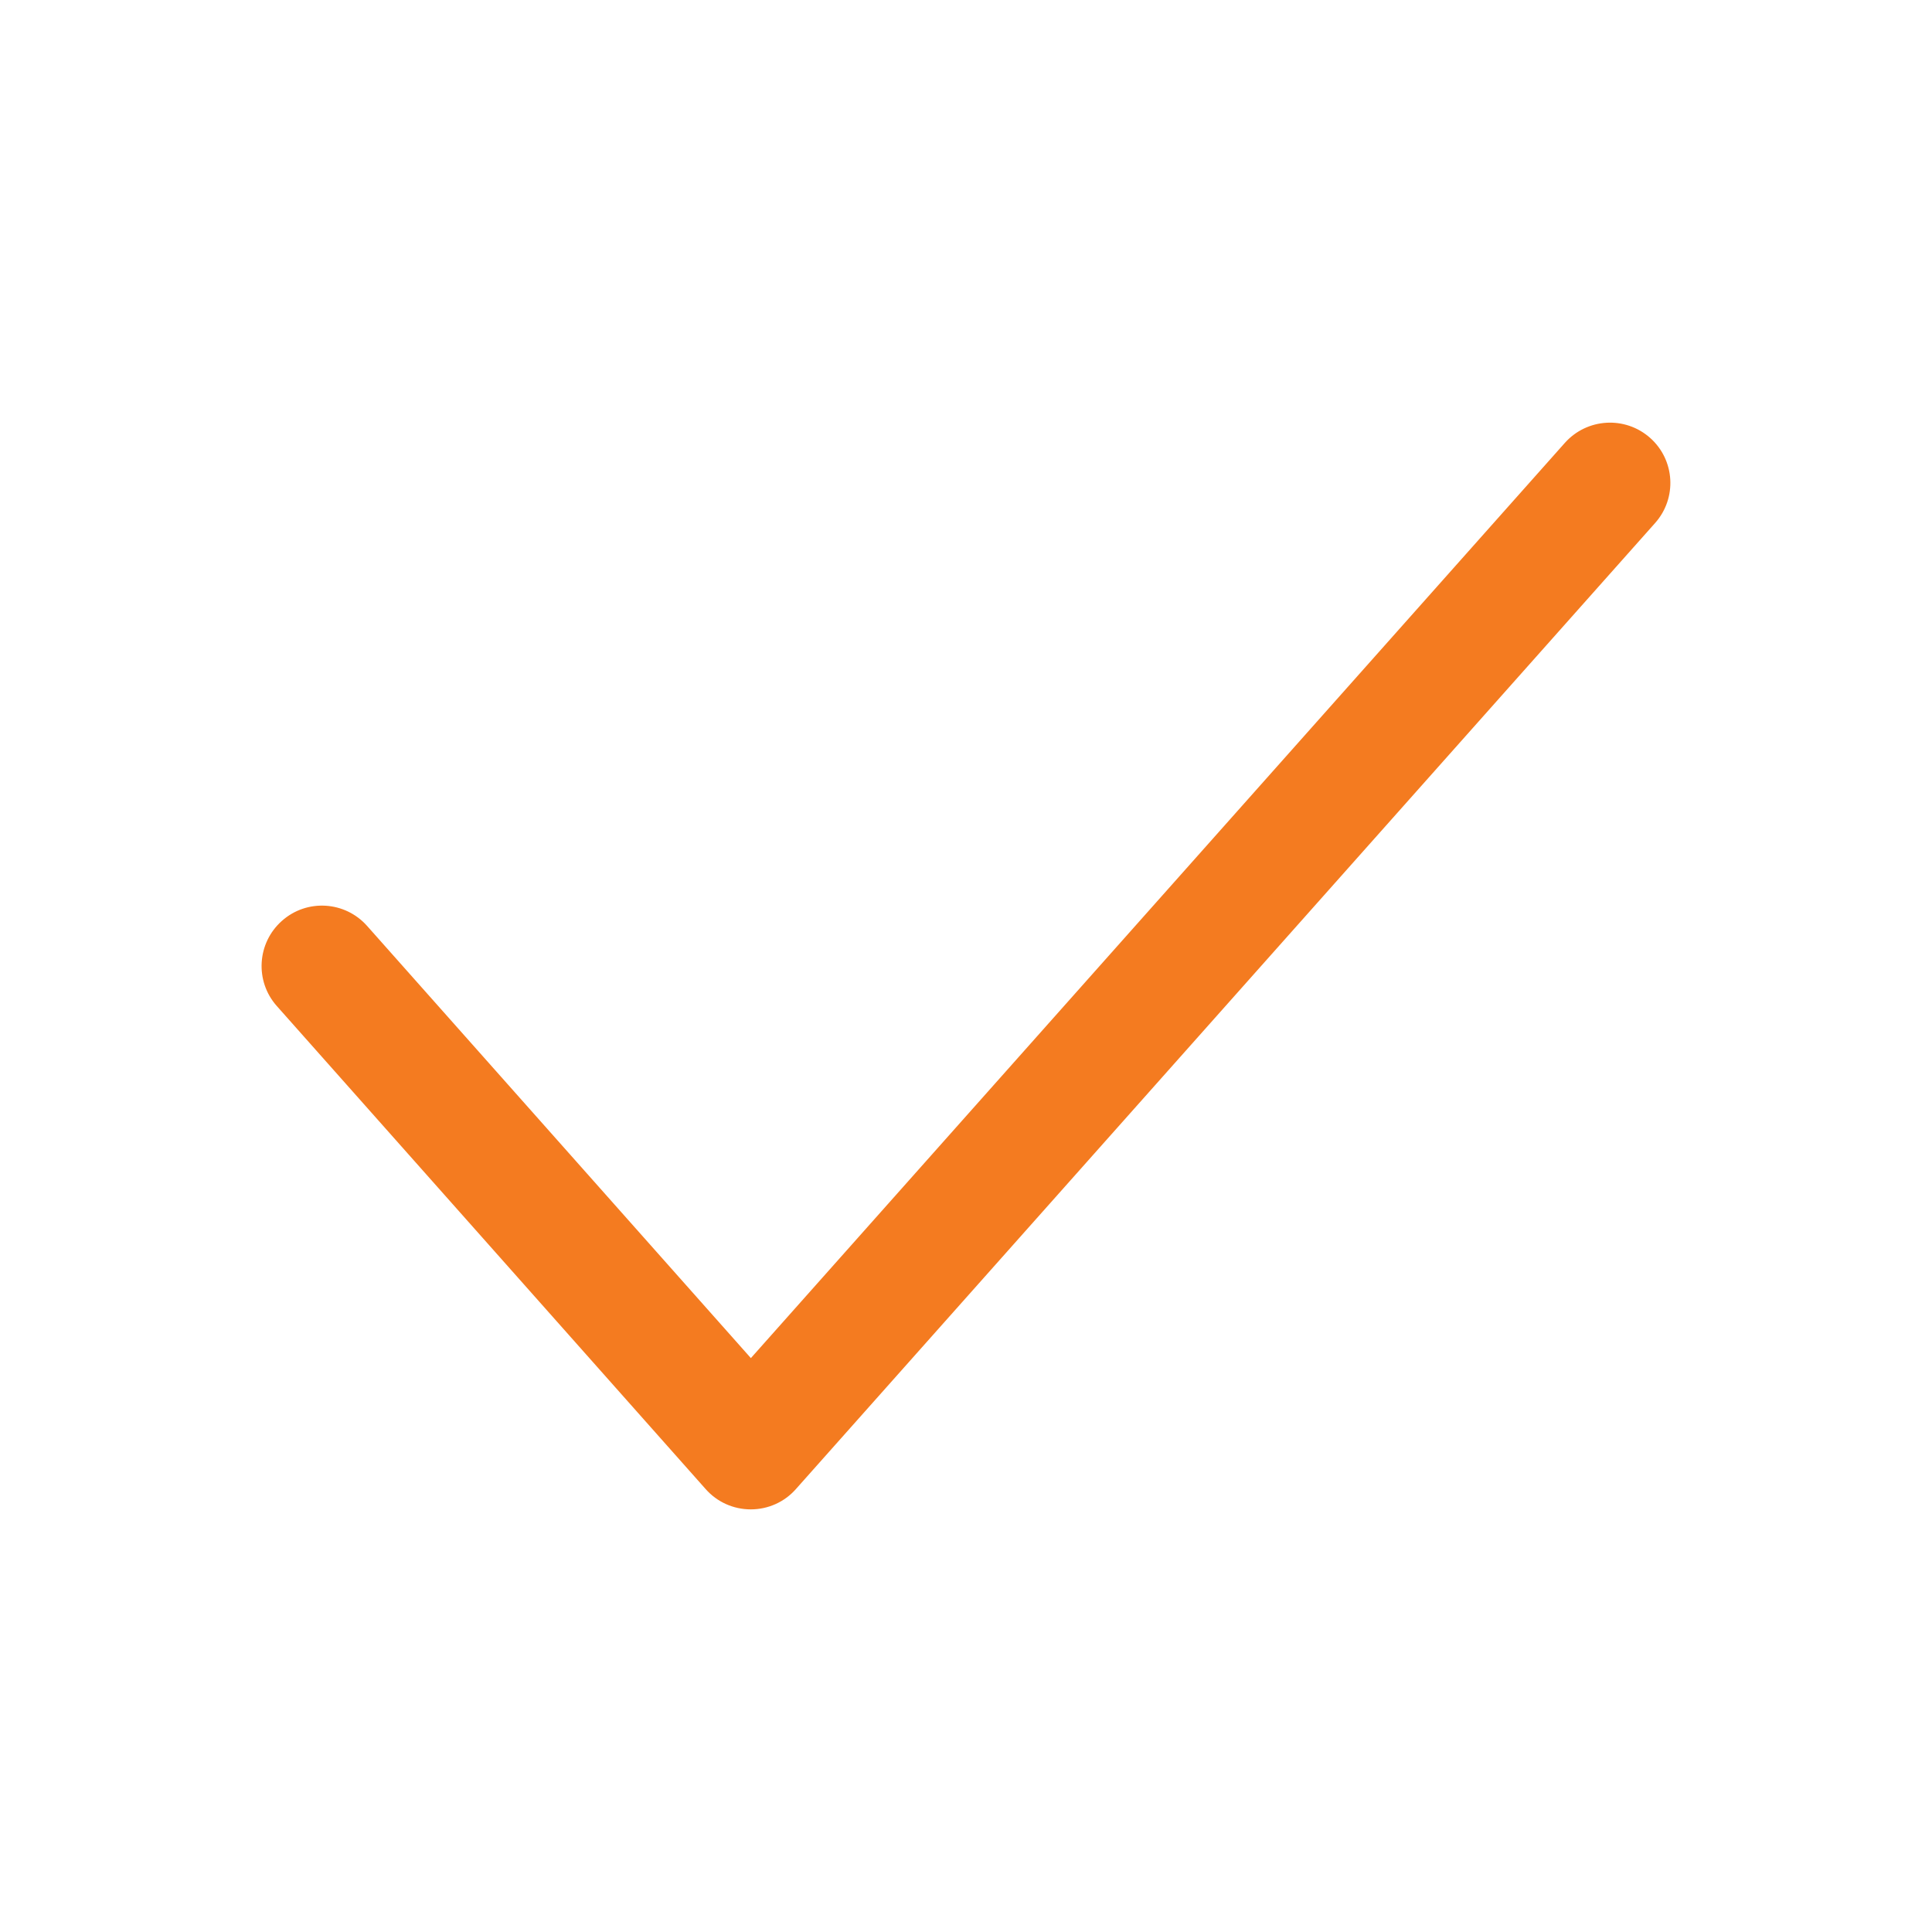
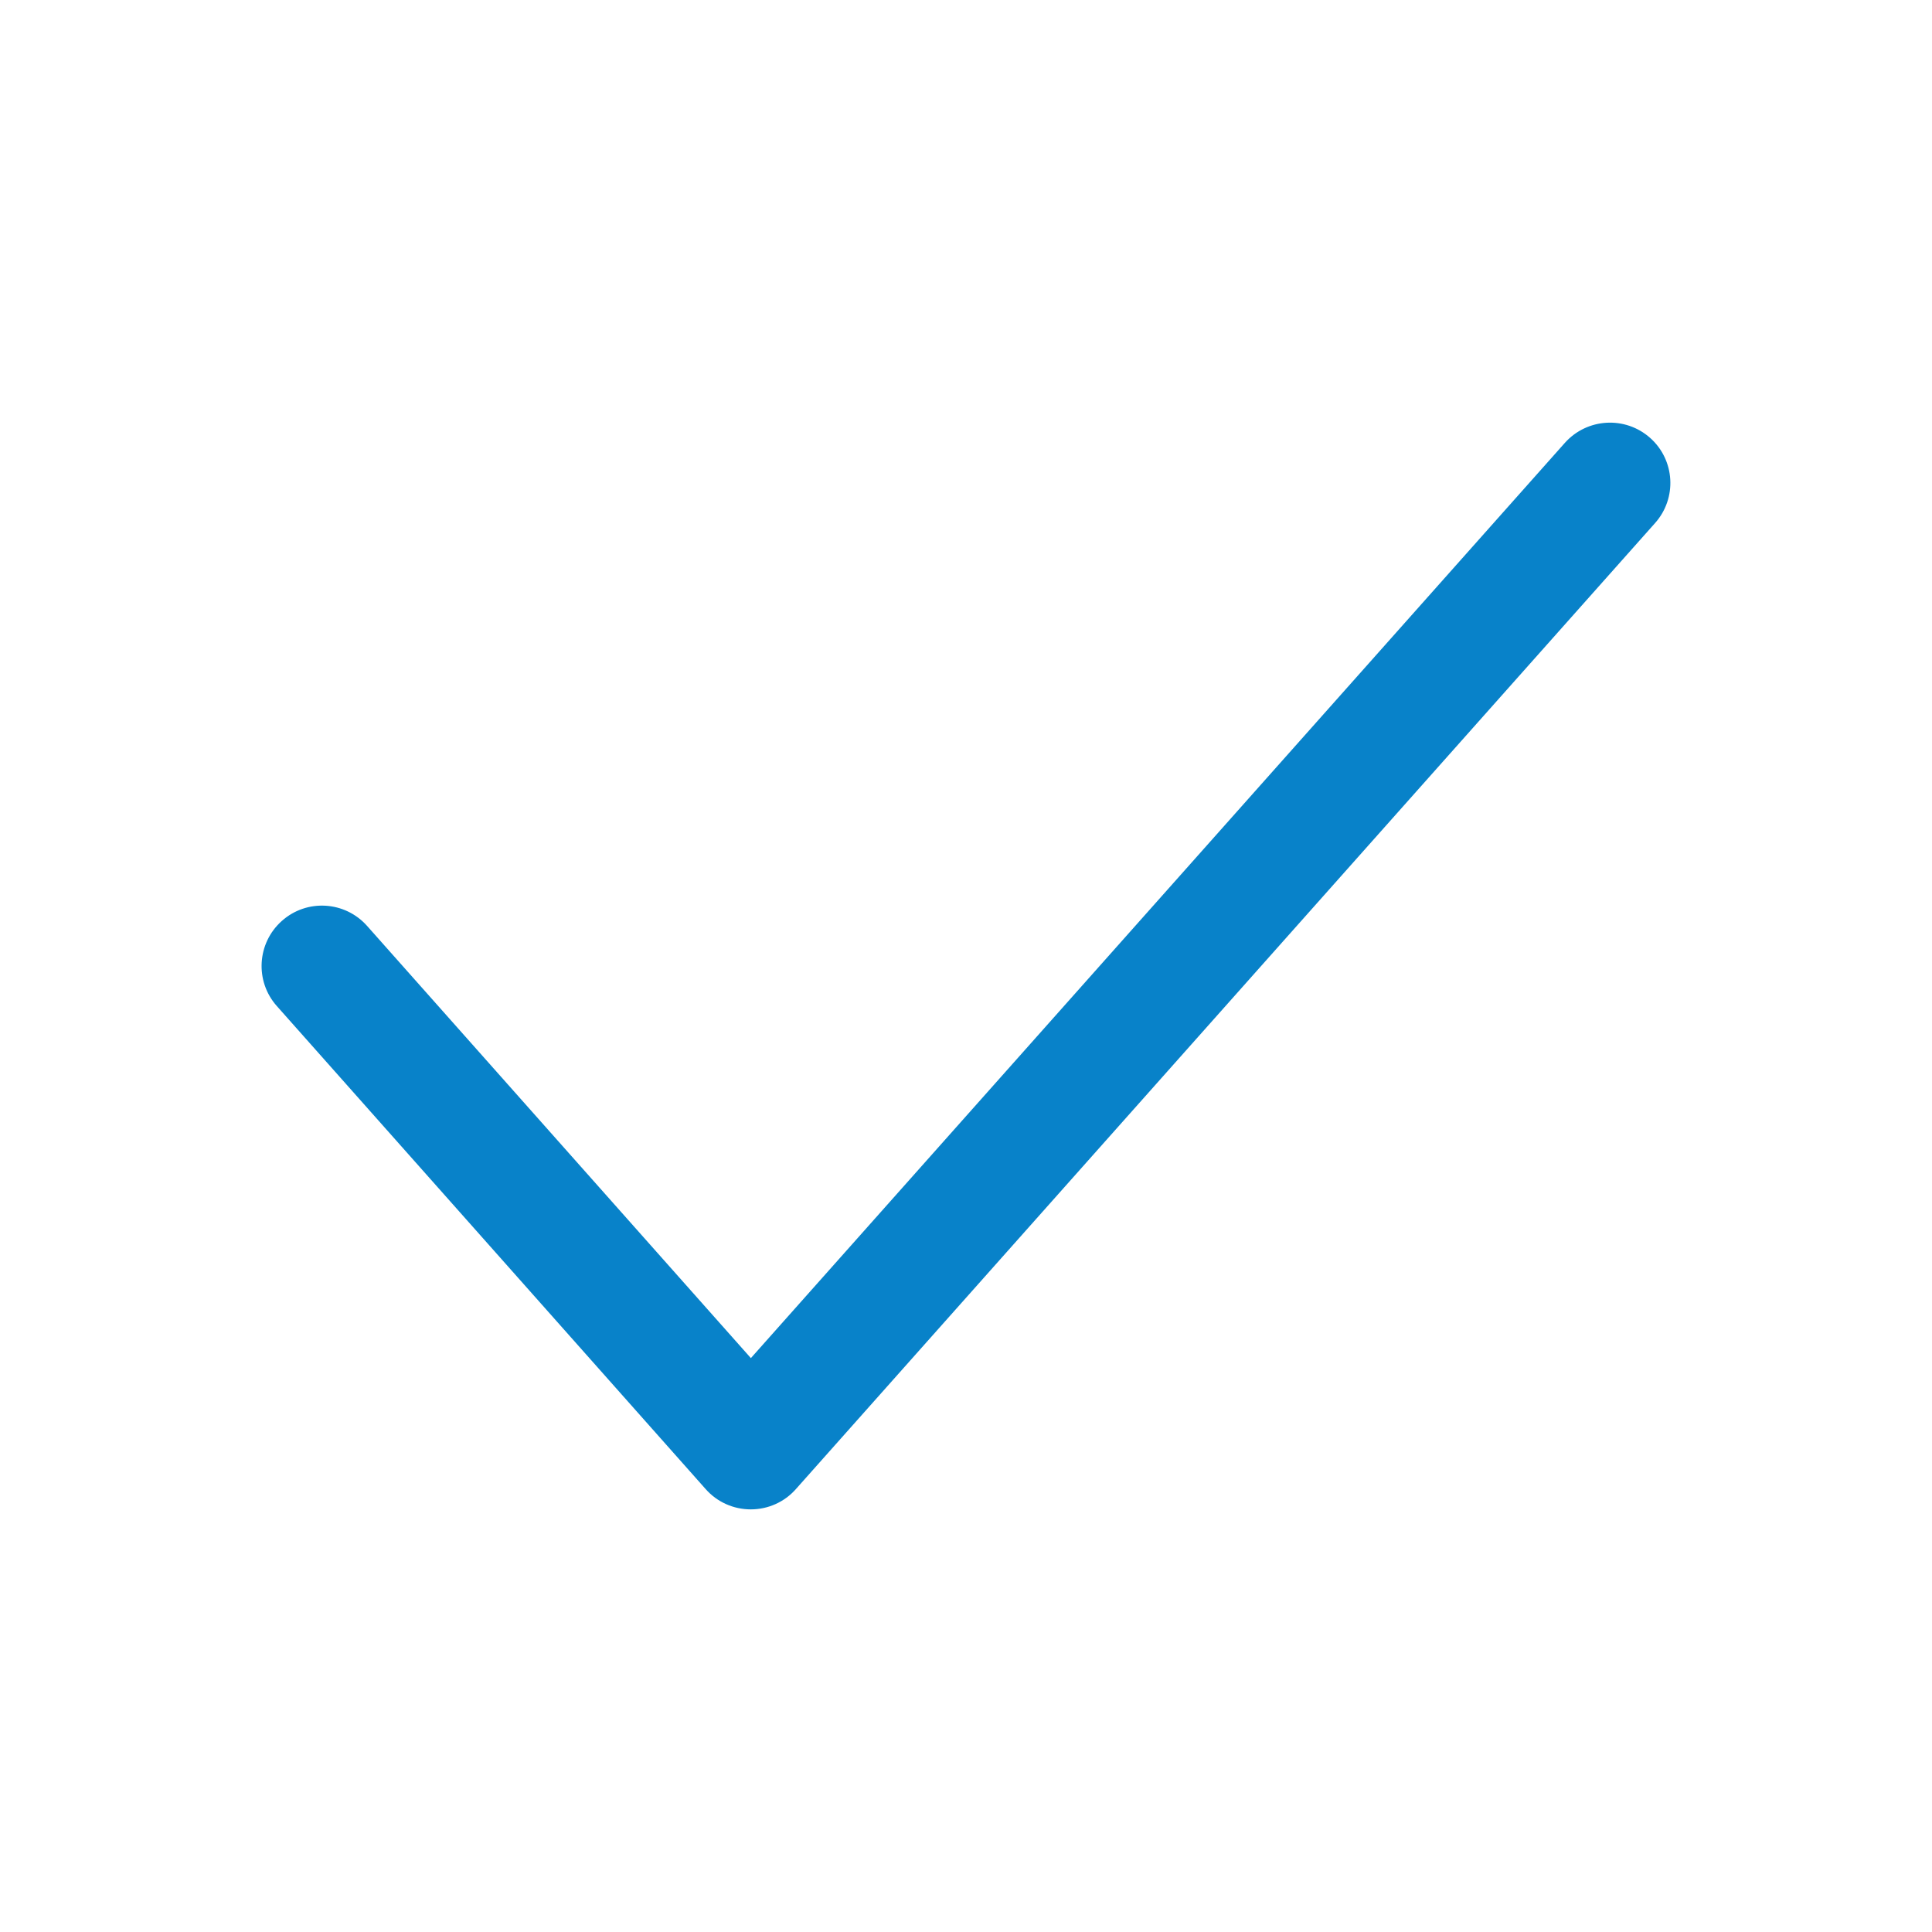
<svg xmlns="http://www.w3.org/2000/svg" width="20" height="20" viewBox="0 0 20 20" fill="none">
-   <path fill-rule="evenodd" clip-rule="evenodd" d="M17.082 4.533C17.34 4.762 17.363 5.157 17.133 5.415L8.239 15.415C8.121 15.549 7.951 15.625 7.772 15.625C7.593 15.625 7.423 15.549 7.305 15.415L2.866 10.415C2.636 10.157 2.66 9.762 2.918 9.533C3.176 9.303 3.571 9.327 3.8 9.585L7.773 14.059L16.199 4.585C16.429 4.327 16.824 4.304 17.082 4.533Z" fill="#F47B20" />
+   <path fill-rule="evenodd" clip-rule="evenodd" d="M17.082 4.533C17.34 4.762 17.363 5.157 17.133 5.415L8.239 15.415C8.121 15.549 7.951 15.625 7.772 15.625C7.593 15.625 7.423 15.549 7.305 15.415L2.866 10.415C2.636 10.157 2.66 9.762 2.918 9.533C3.176 9.303 3.571 9.327 3.8 9.585L7.773 14.059L16.199 4.585C16.429 4.327 16.824 4.304 17.082 4.533Z" fill="#0882C9" />
</svg>
